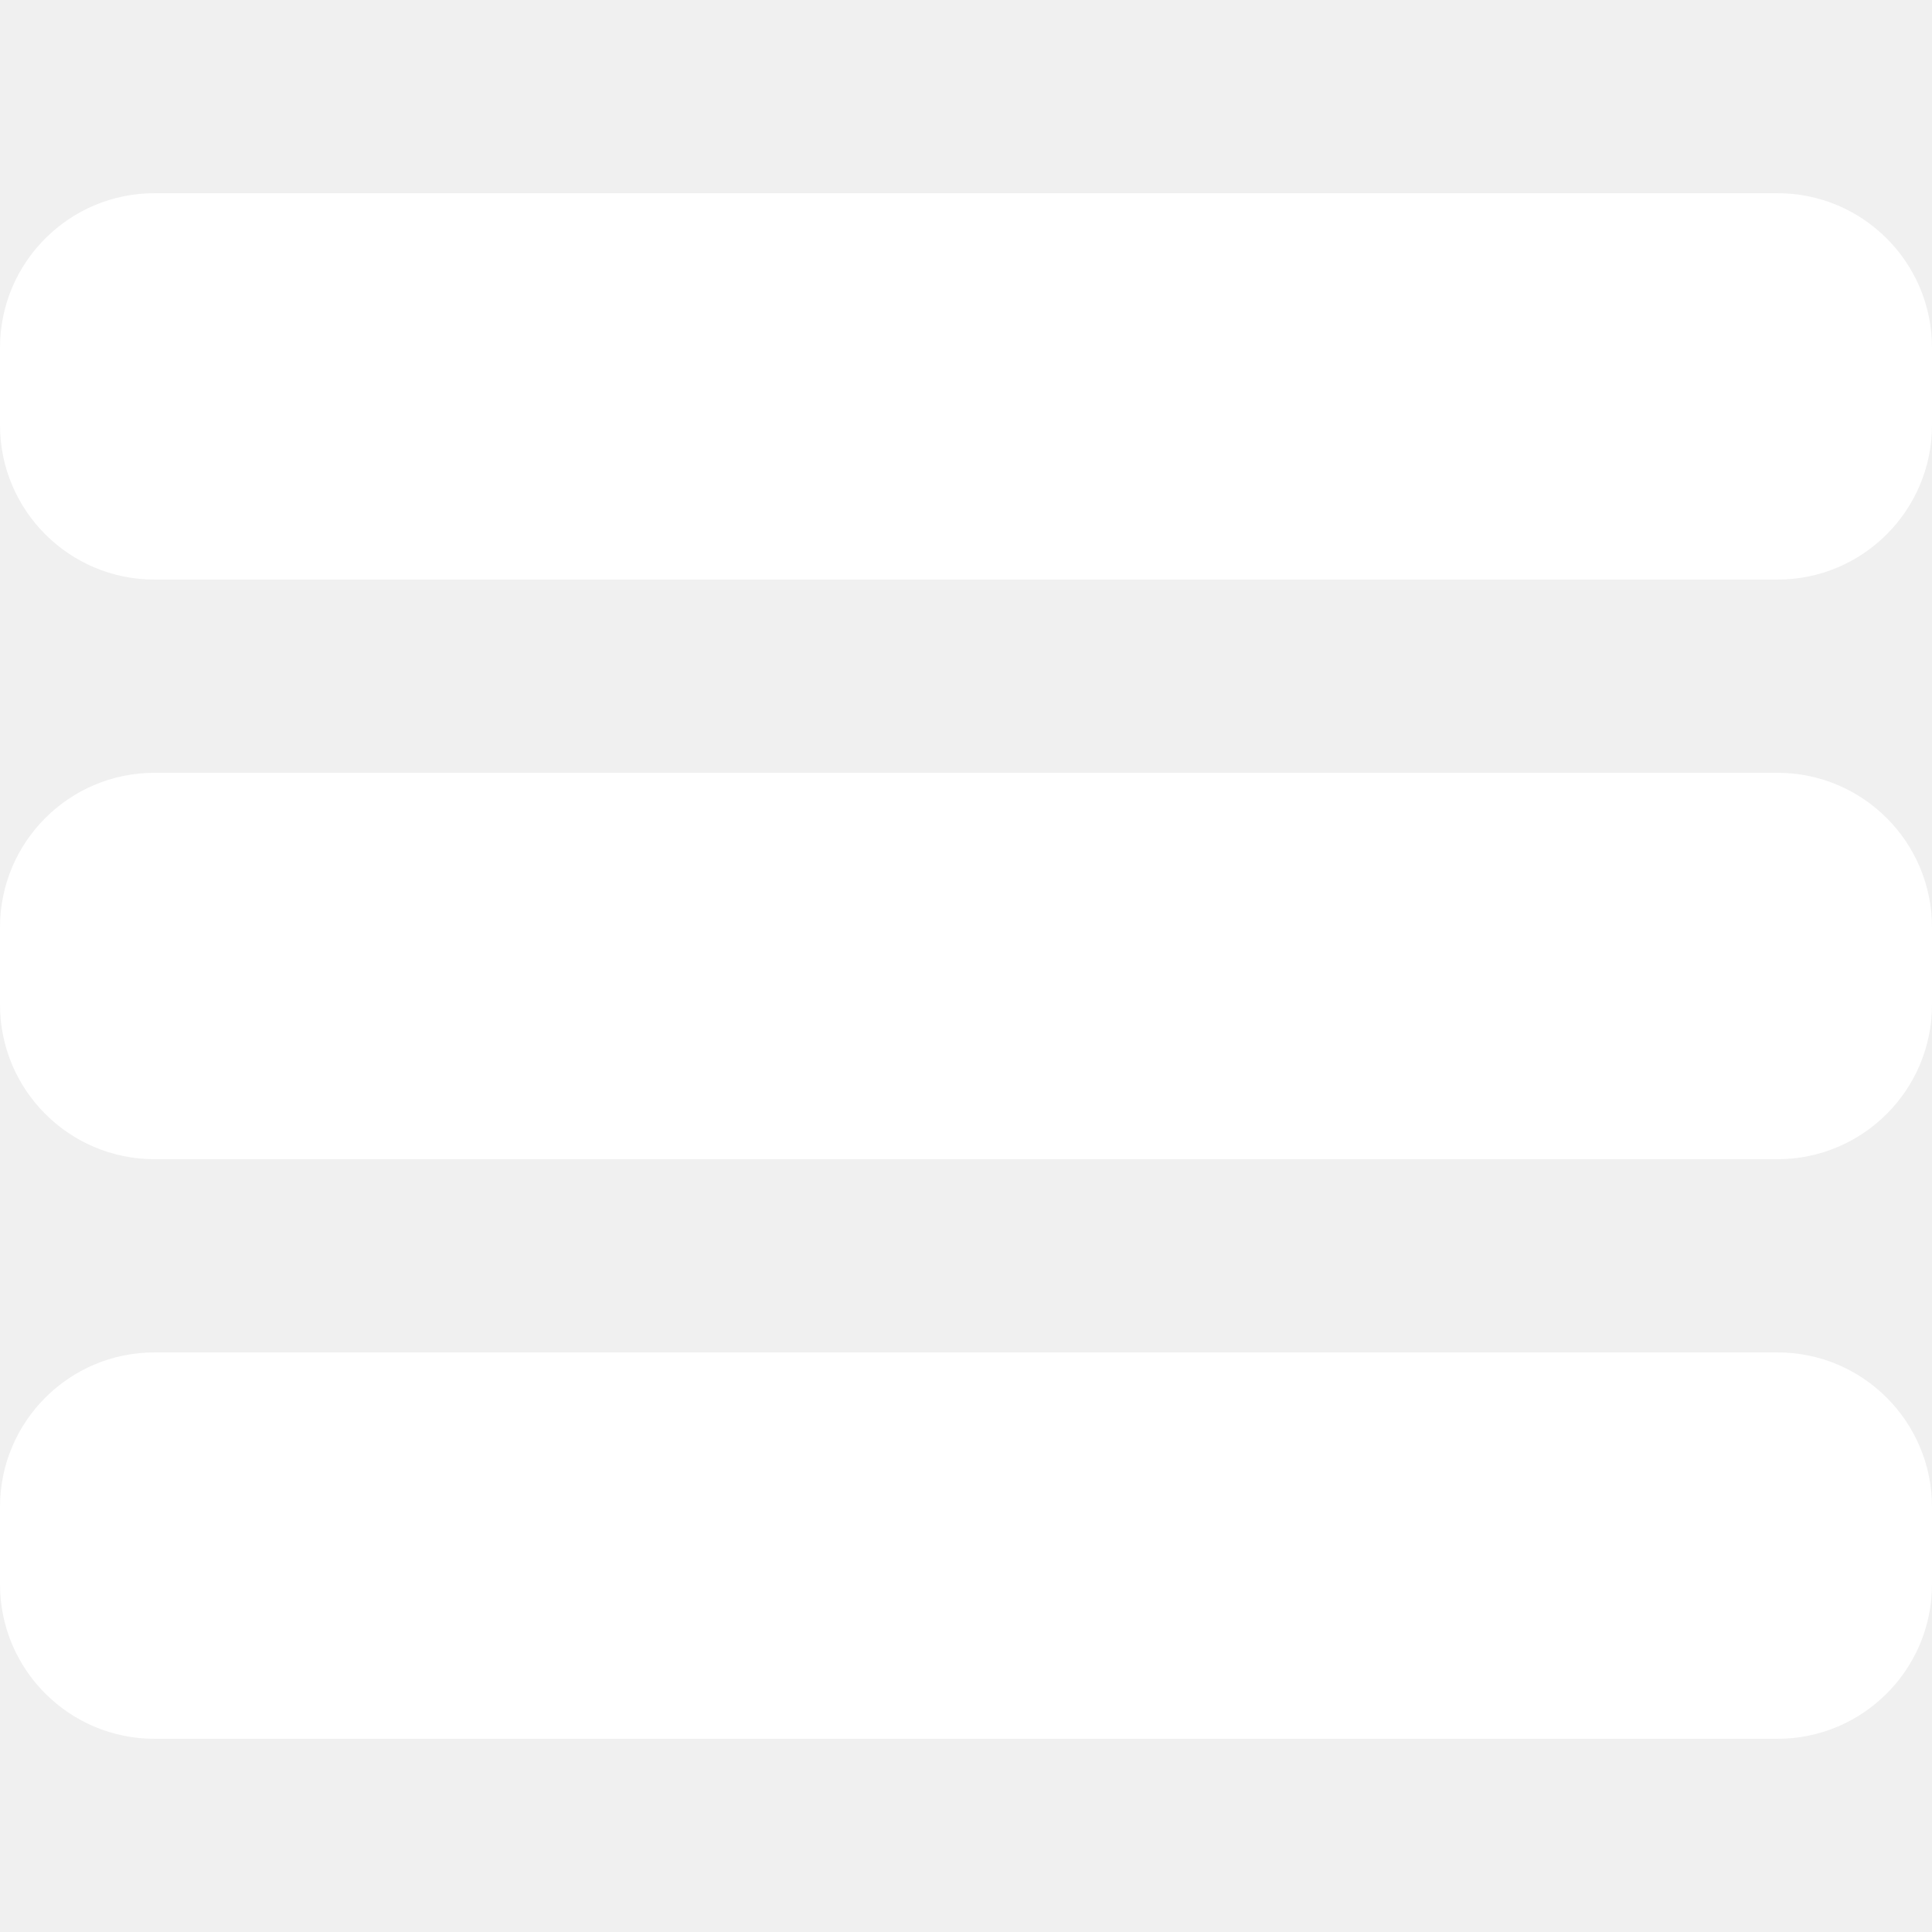
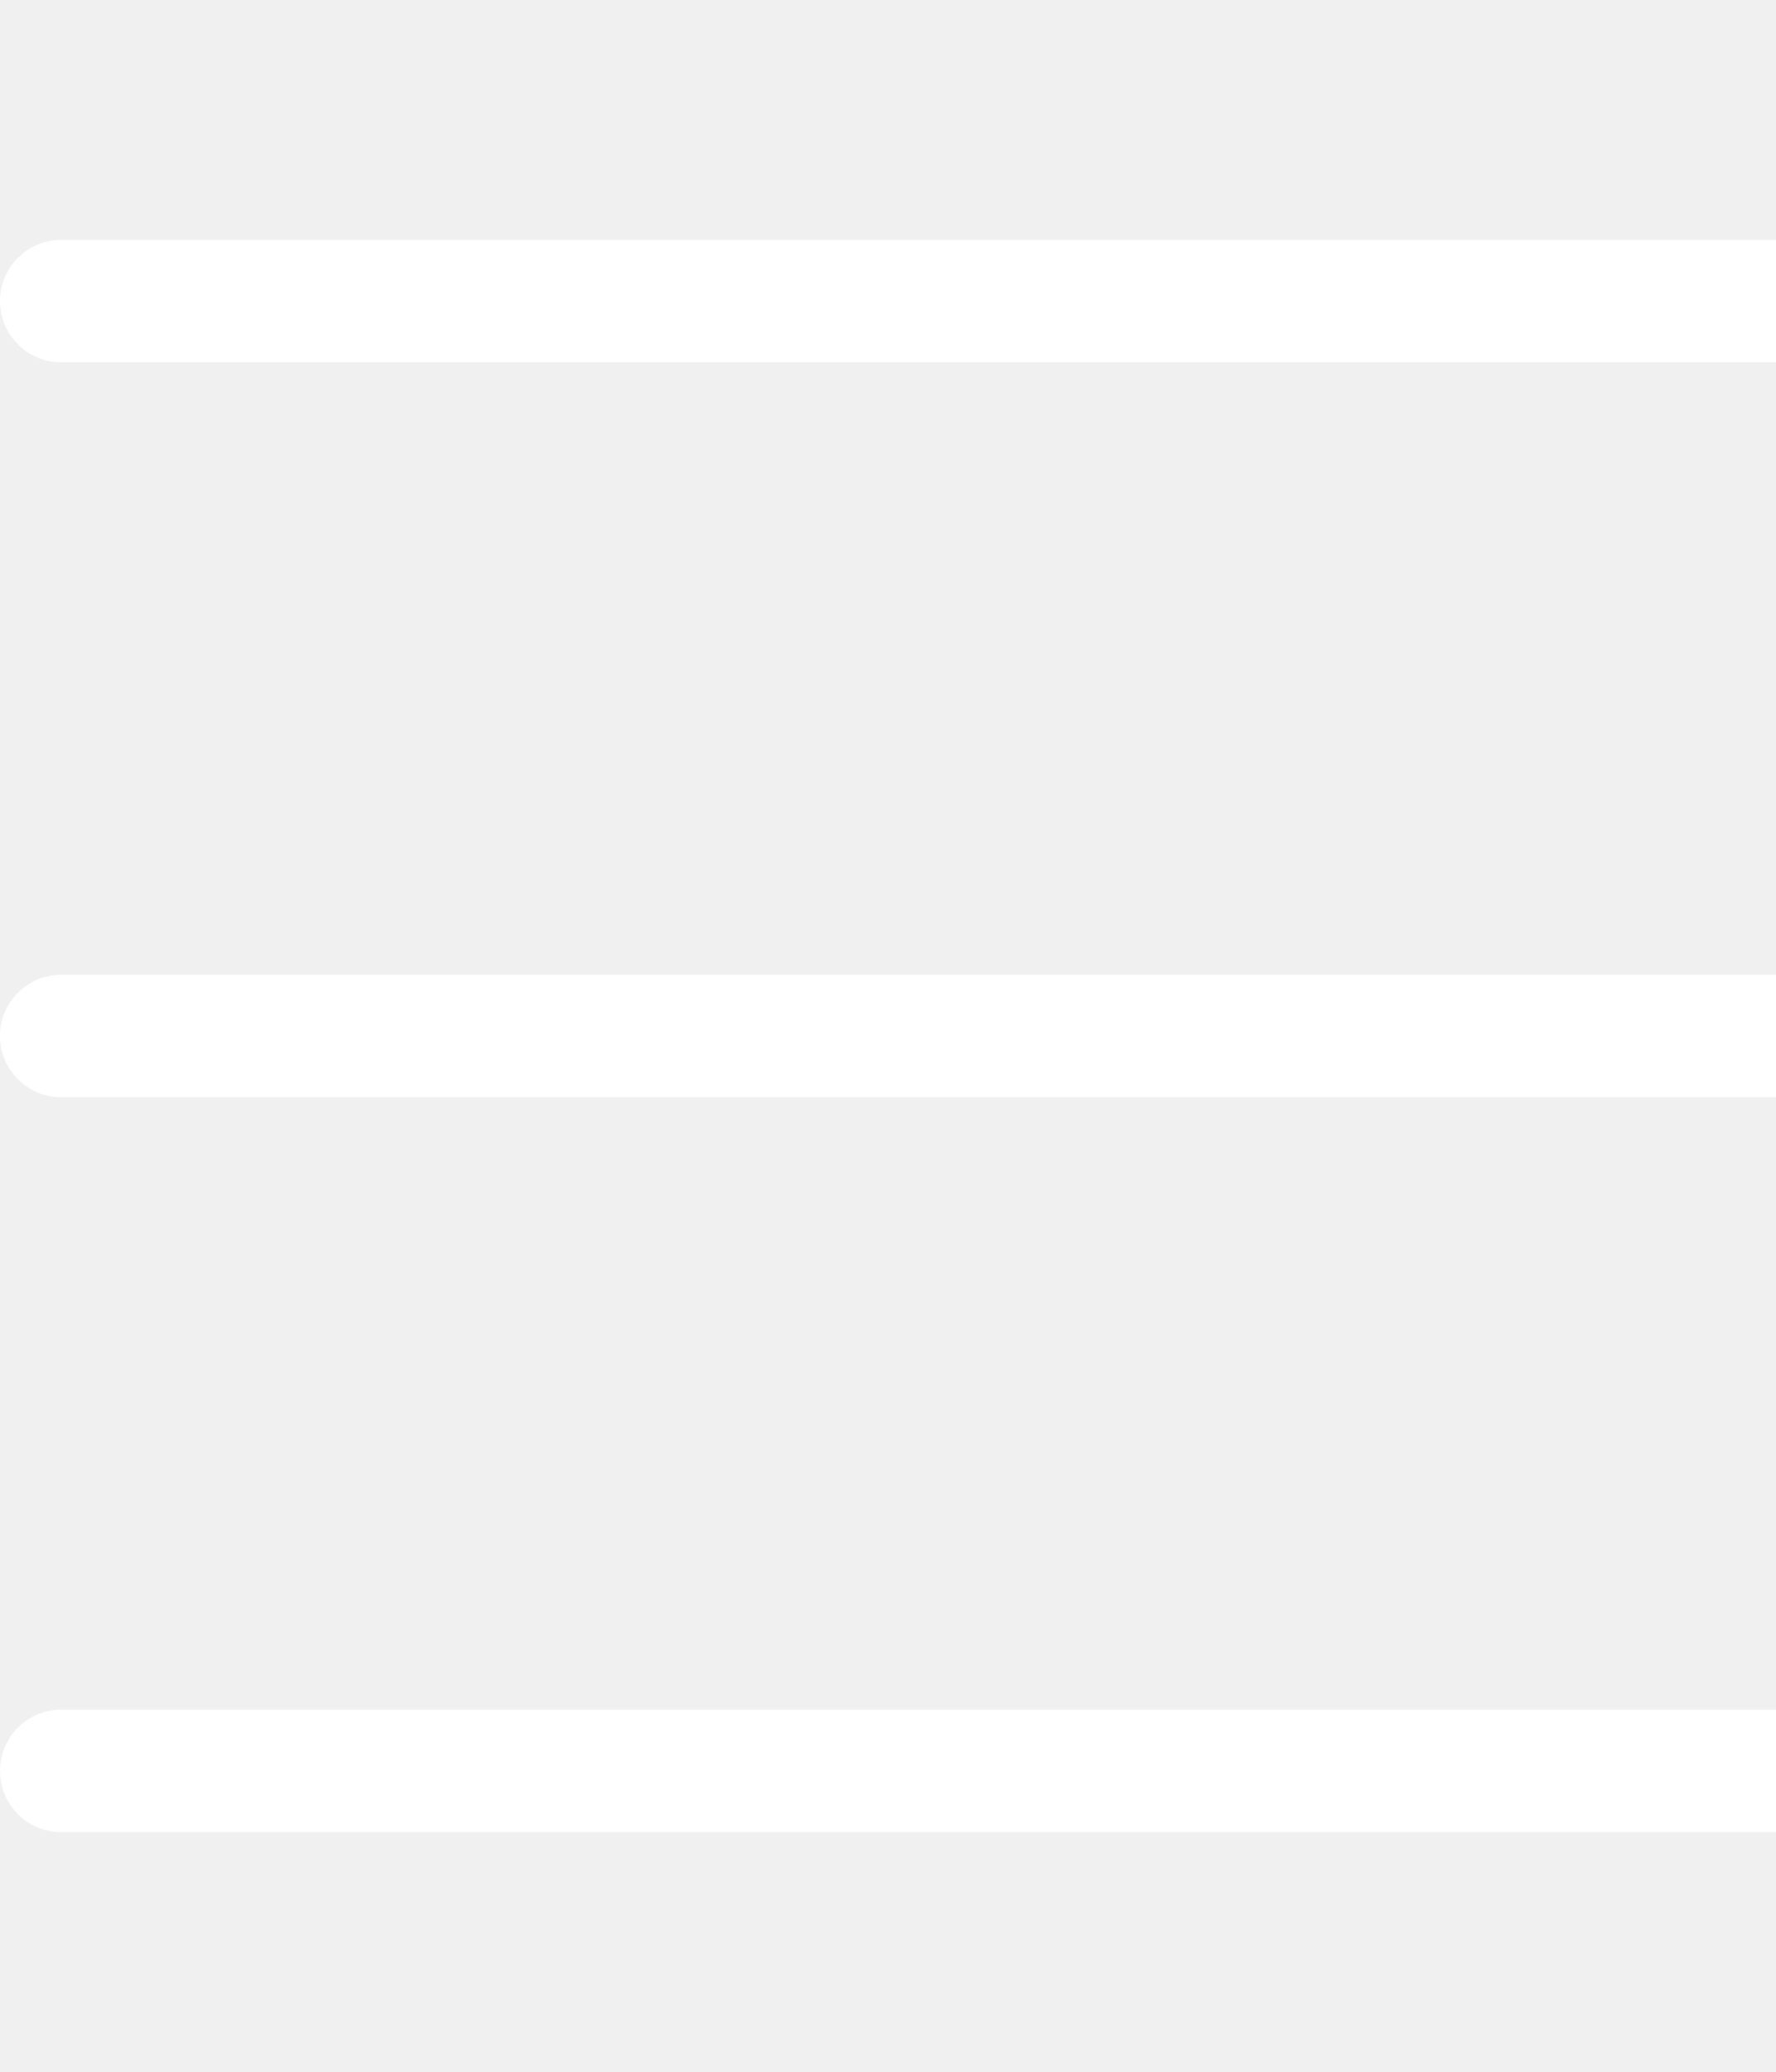
- <svg viewBox="0 0 100 80" width="40" height="40" fill="white">
-   <rect width="100" height="20" rx="8" />
-   <rect y="30" width="100" height="20" rx="8" />
-   <rect y="60" width="100" height="20" rx="8" />
+ <svg xmlns="http://www.w3.org/2000/svg" width="60" height="70" viewBox="0 0 29 26" fill="none">
+   <rect width="40" height="2" rx="1" fill="white" />
+   <rect y="12" width="40" height="2" rx="1" fill="white" />
+   <rect y="24" width="40" height="2" rx="1" fill="white" />
</svg>
